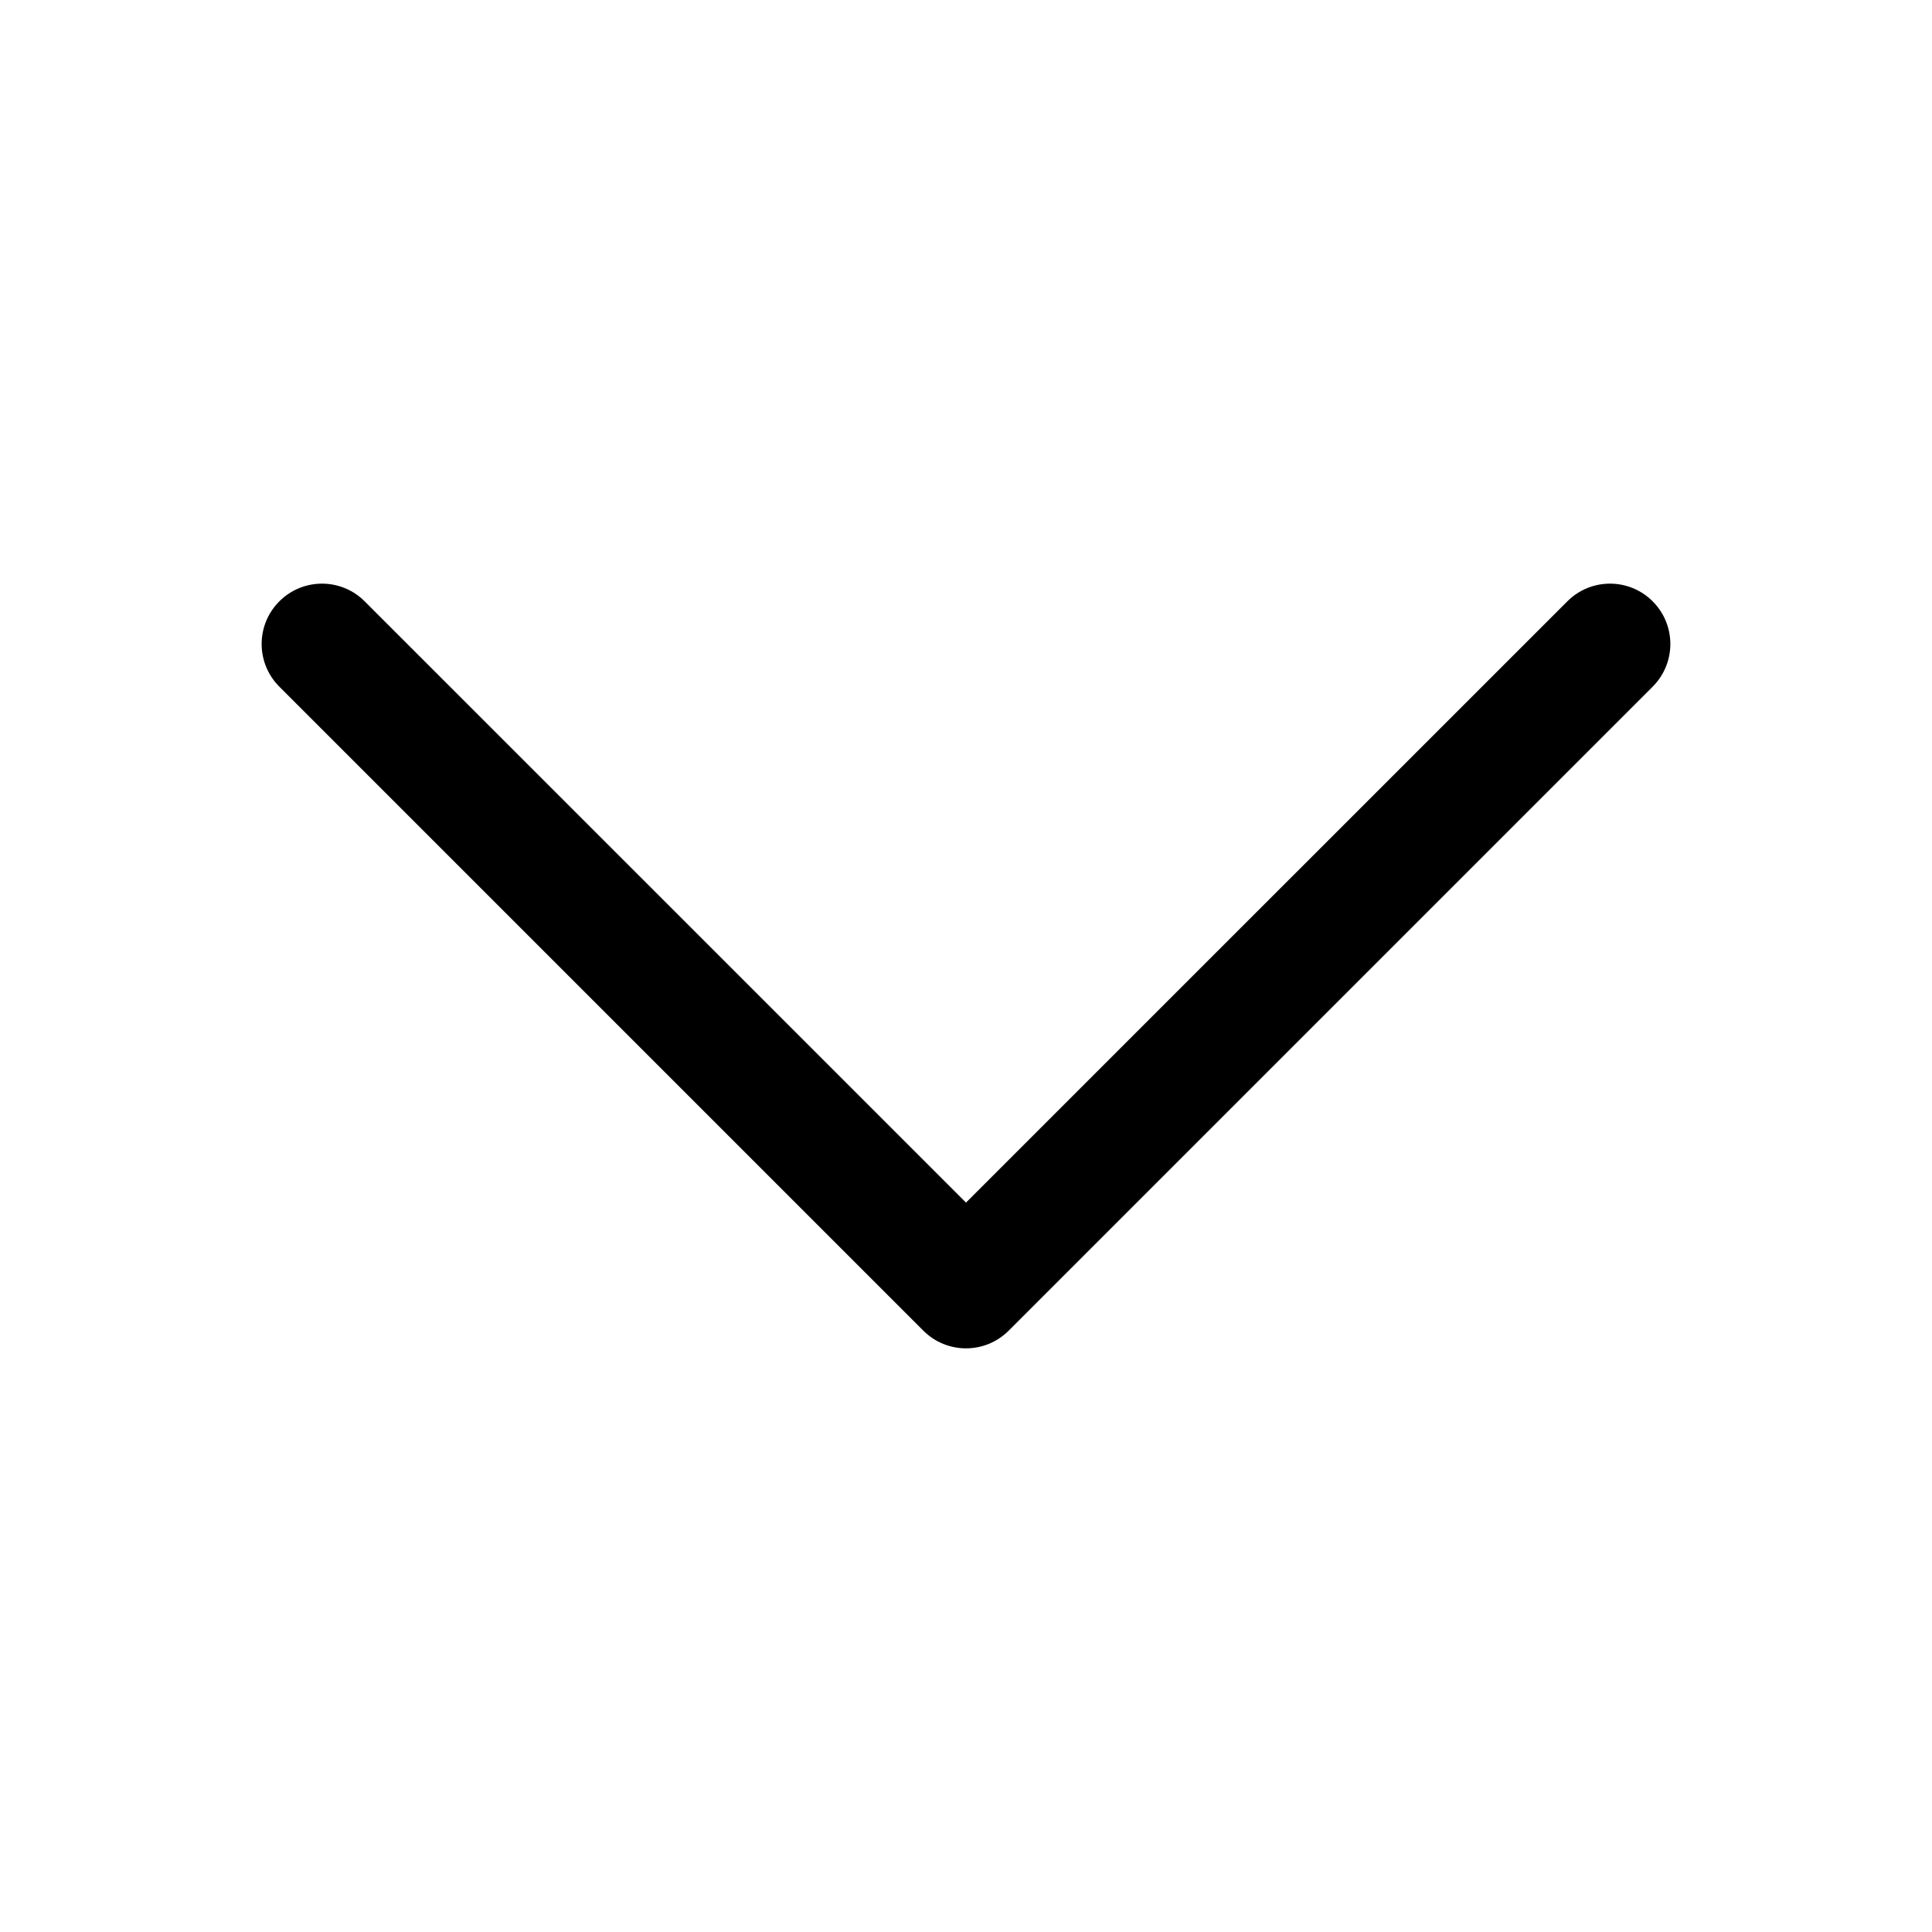
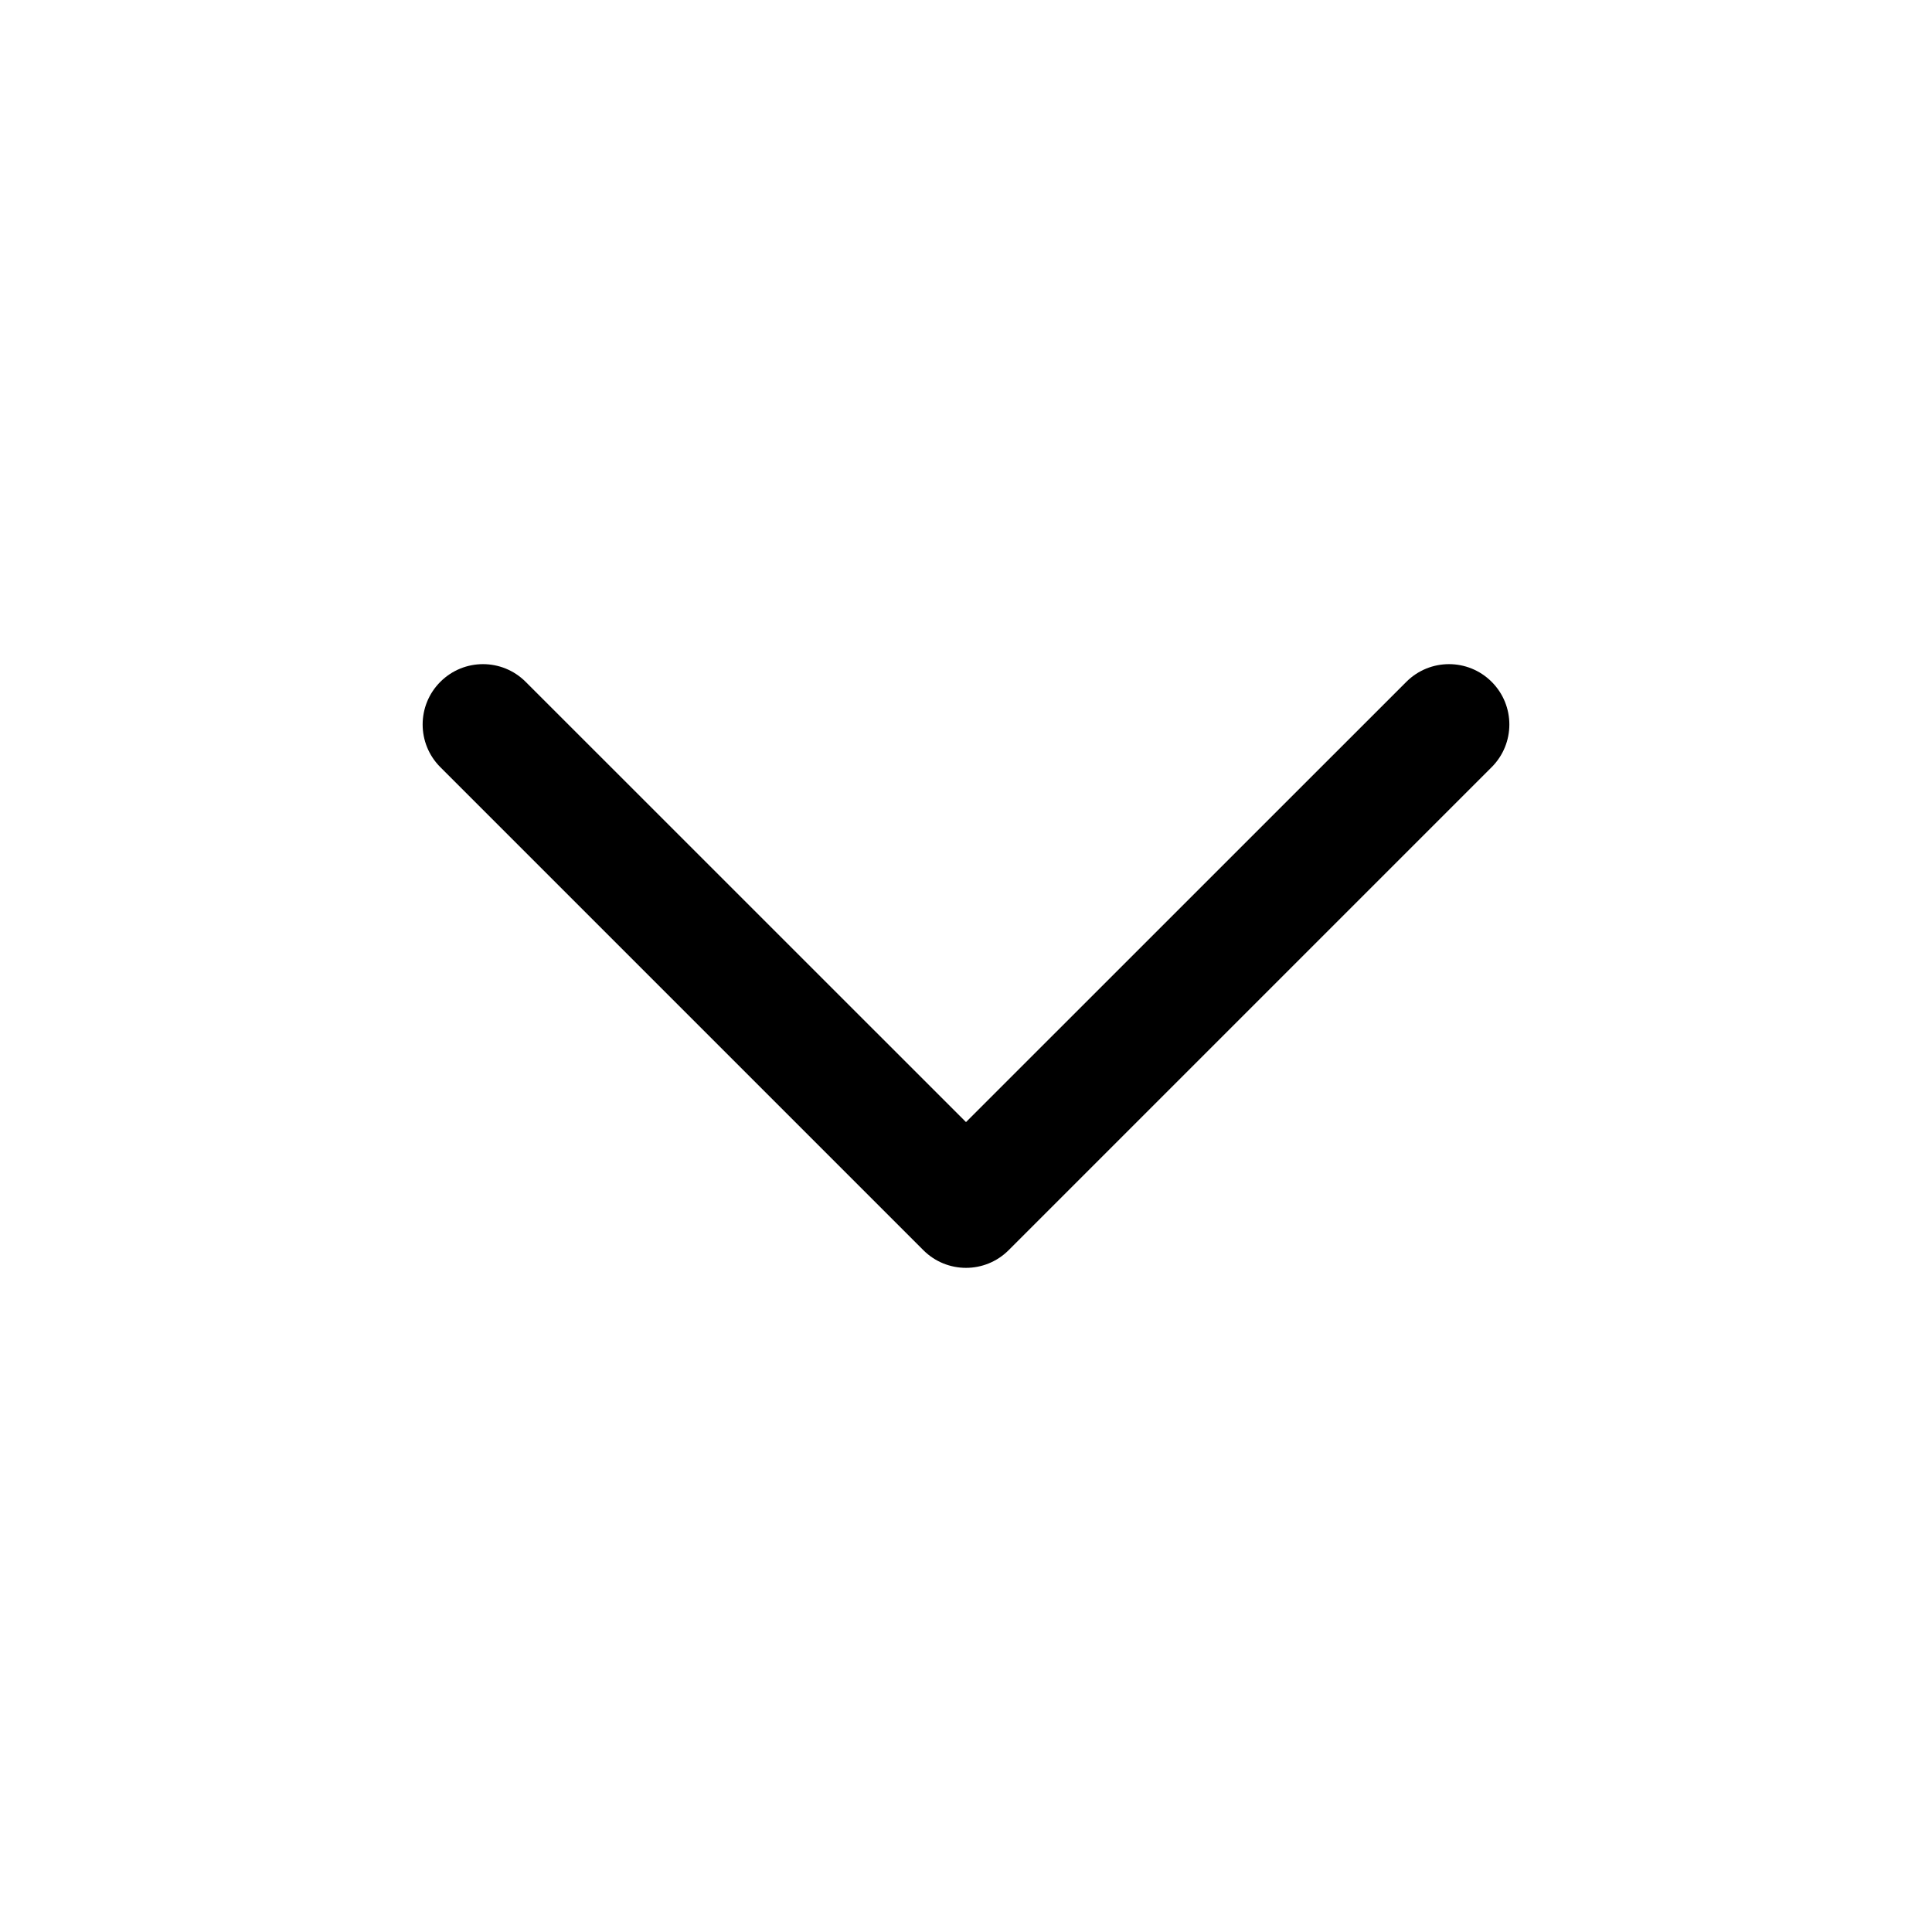
<svg xmlns="http://www.w3.org/2000/svg" width="24" height="24" viewBox="0 0 24 24" fill="none">
-   <path fill-rule="evenodd" clip-rule="evenodd" d="M3.47 7.47C3.763 7.177 4.237 7.177 4.53 7.47L12 14.939L19.47 7.47C19.763 7.177 20.237 7.177 20.53 7.47C20.823 7.763 20.823 8.237 20.53 8.53L12.53 16.53C12.237 16.823 11.763 16.823 11.47 16.53L3.47 8.53C3.177 8.237 3.177 7.763 3.47 7.47Z" fill="black" />
+   <path fill-rule="evenodd" clip-rule="evenodd" d="M5.47 8.47C5.763 8.177 6.237 8.177 6.53 8.47L12 13.939L17.47 8.47C17.763 8.177 18.237 8.177 18.53 8.47C18.823 8.763 18.823 9.237 18.53 9.53L12.53 15.53C12.237 15.823 11.763 15.823 11.47 15.53L5.47 9.53C5.177 9.237 5.177 8.763 5.47 8.47Z" fill="black" />
</svg>
